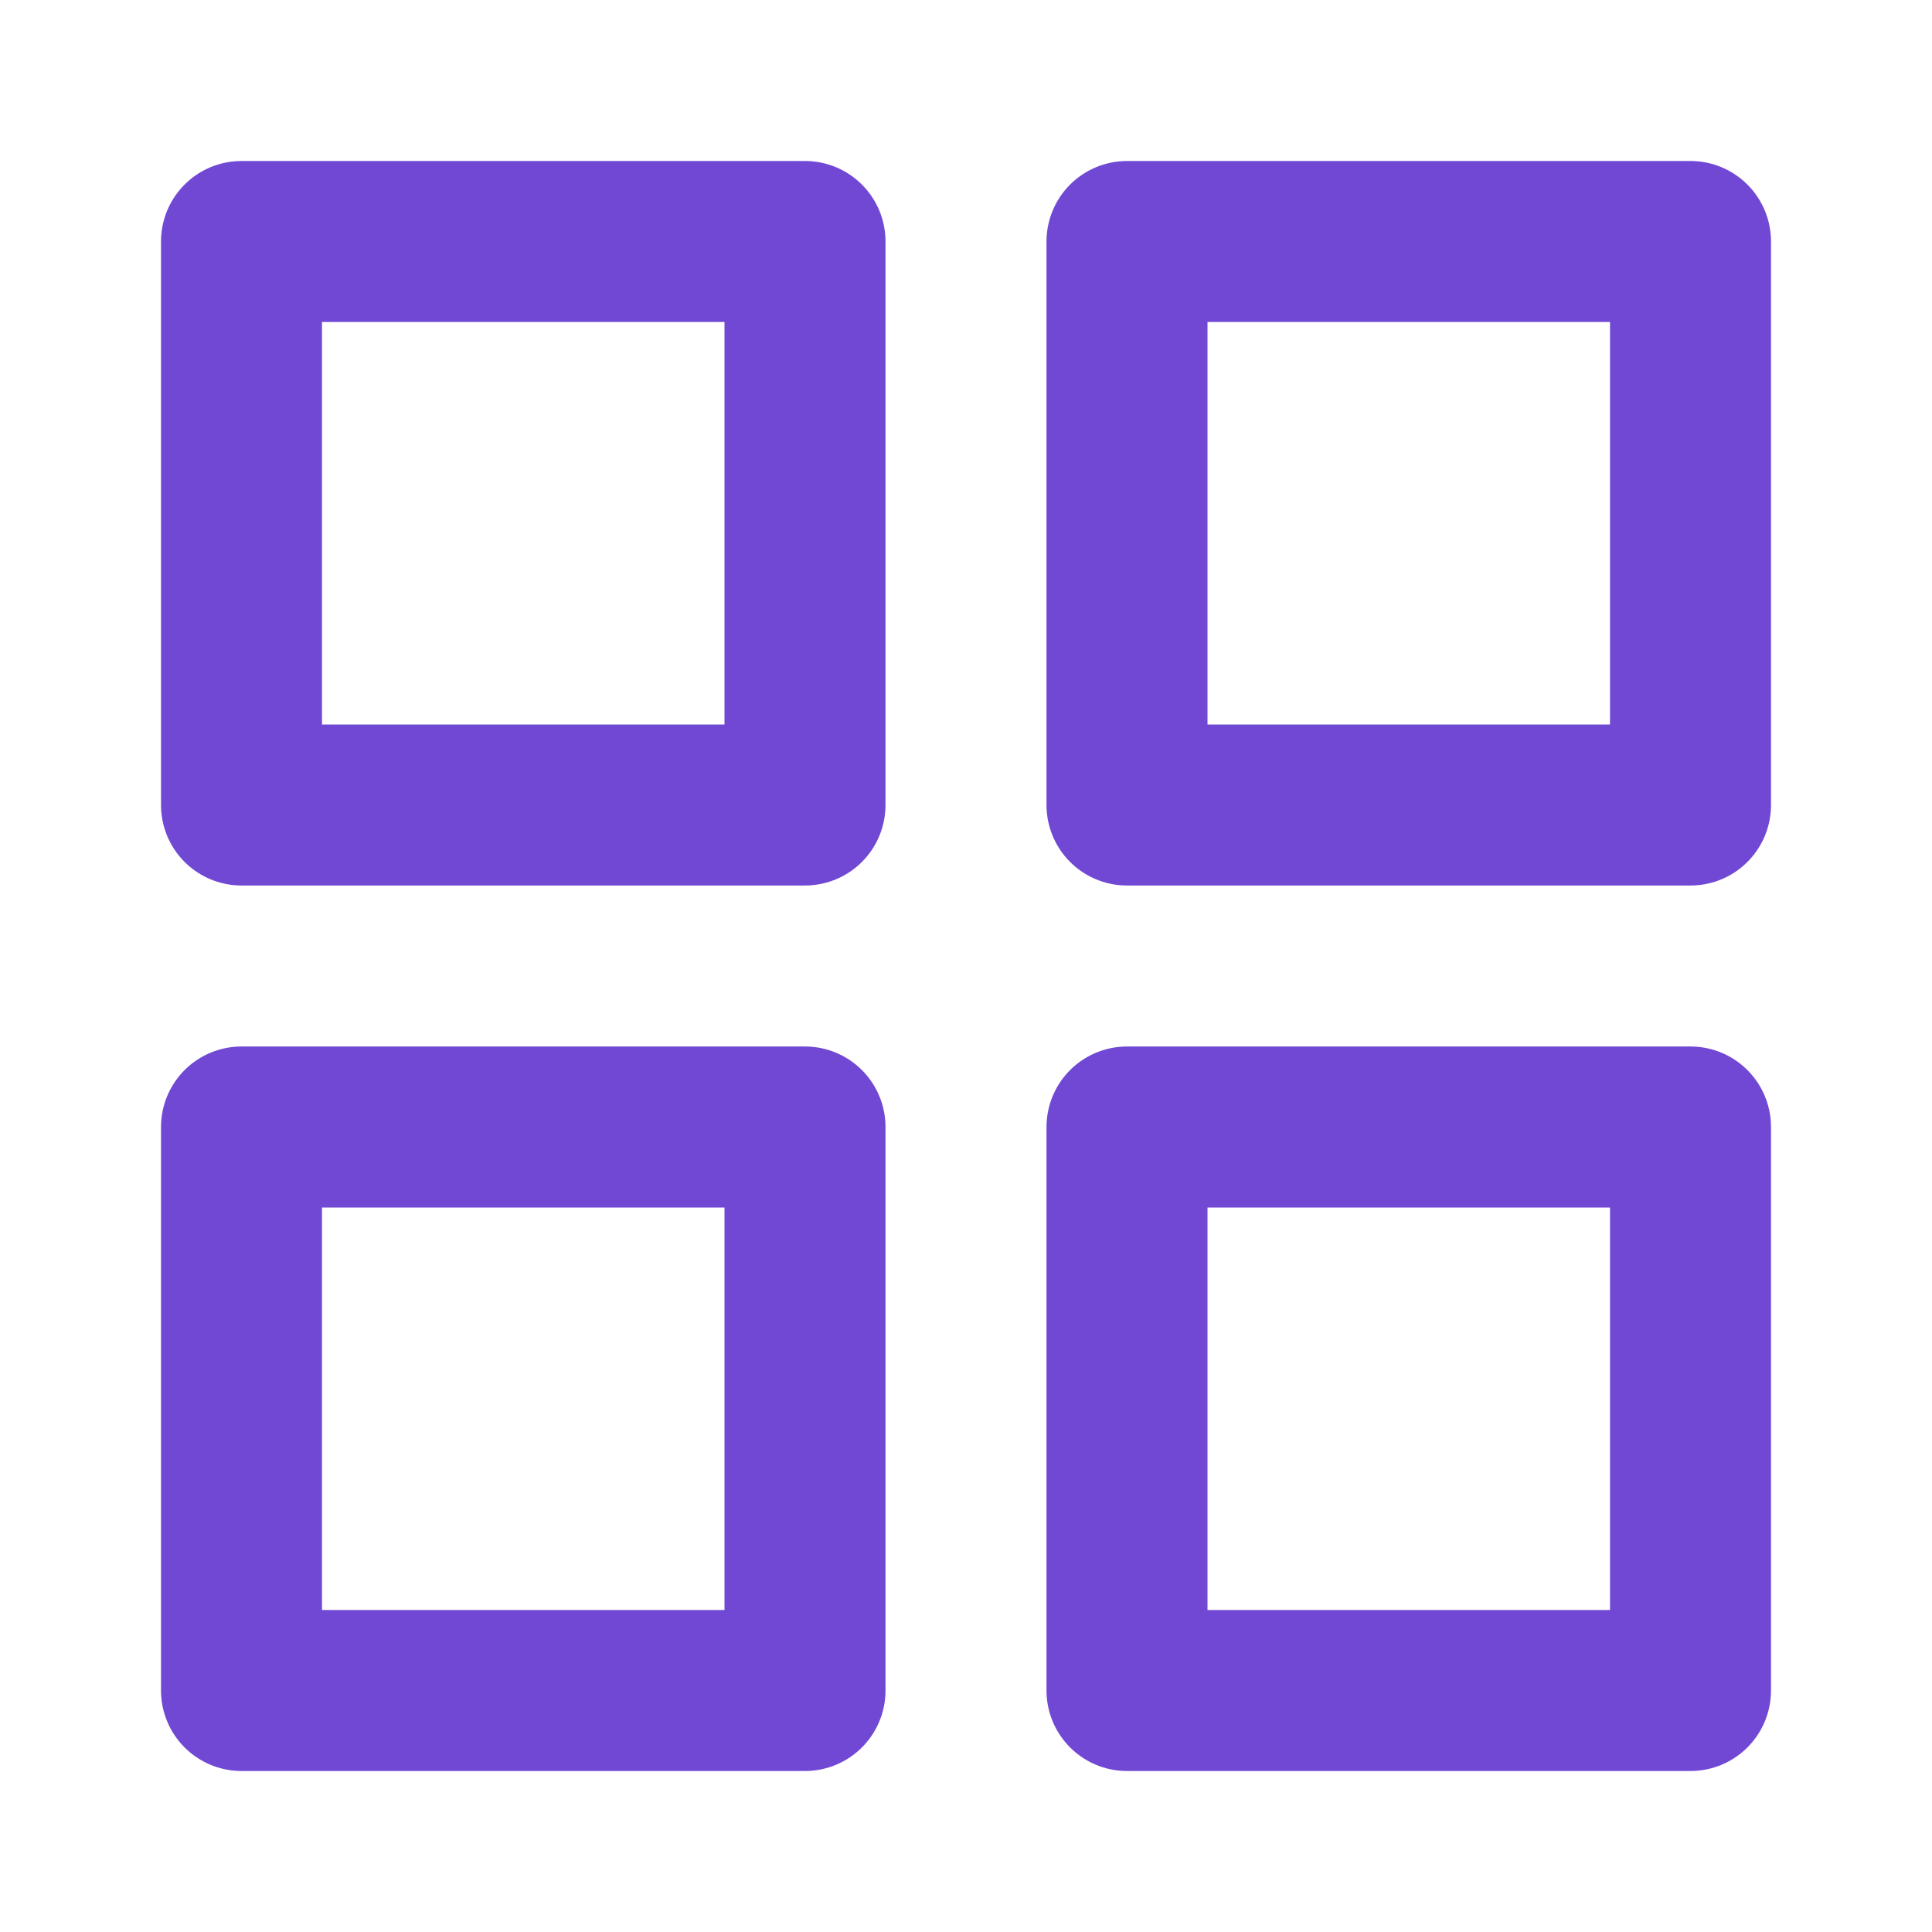
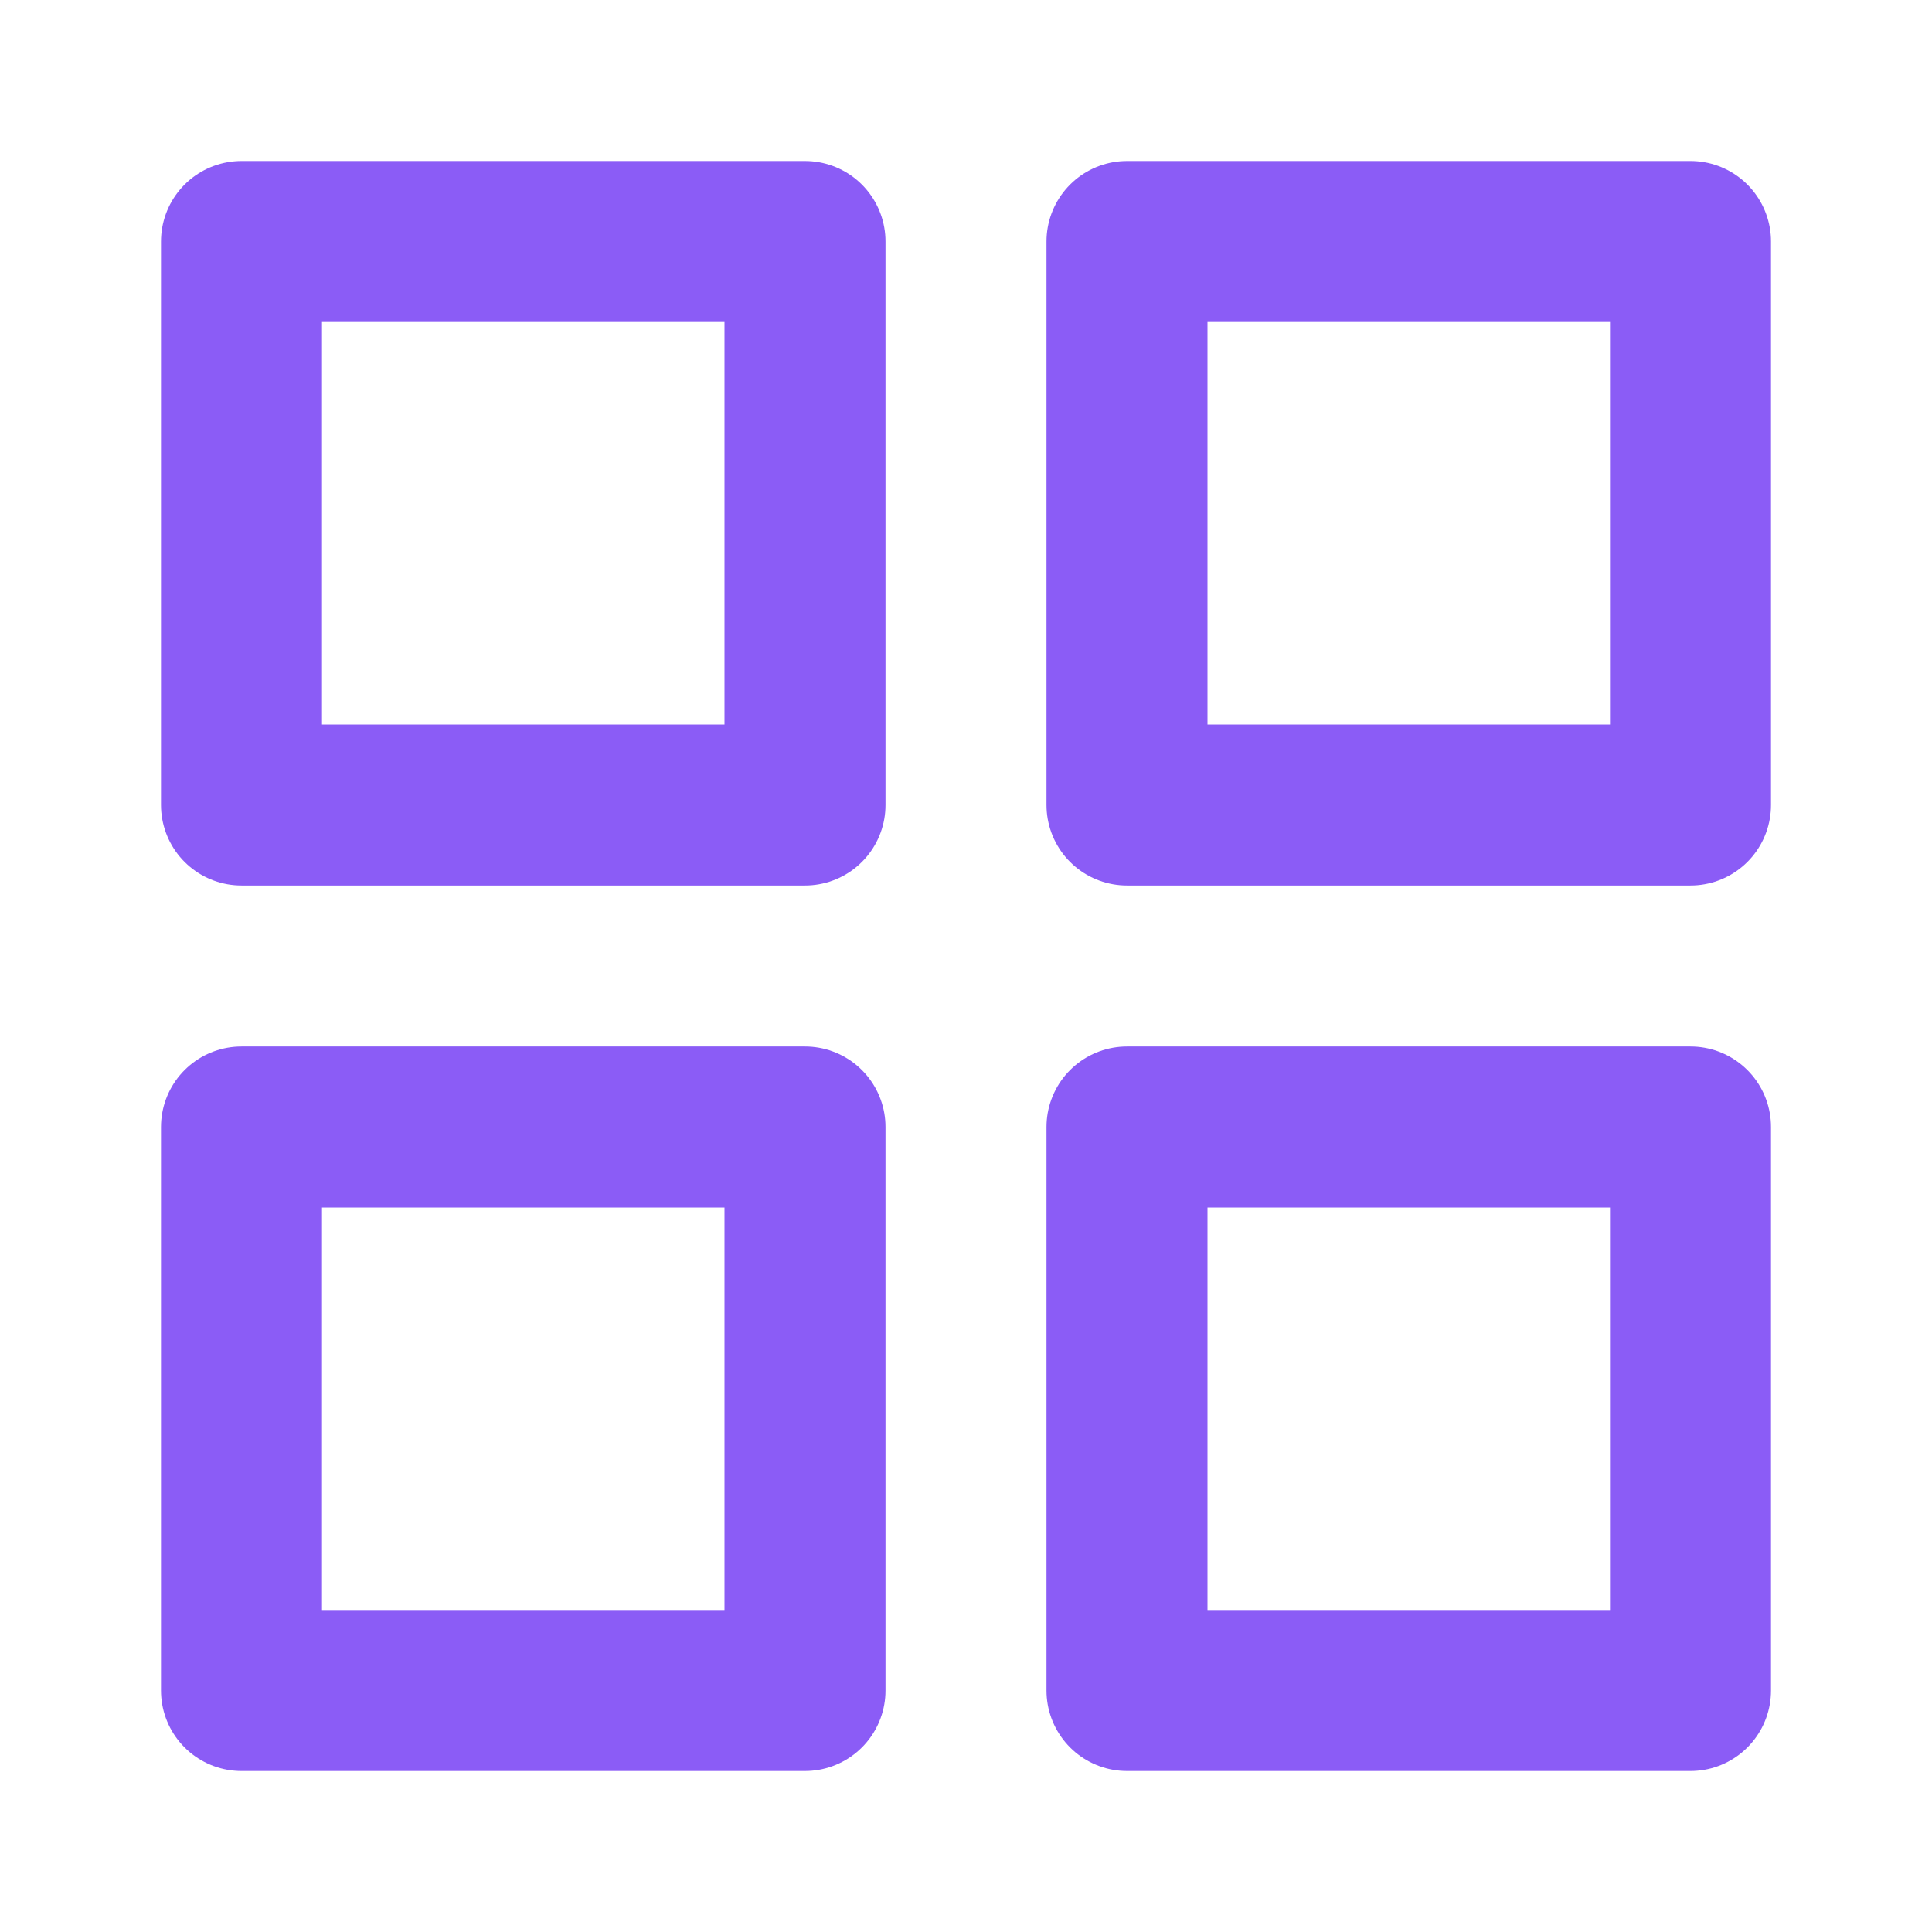
- <svg xmlns="http://www.w3.org/2000/svg" width="22" height="22" viewBox="0 0 24 24" fill="none" stroke="#7148D4" stroke-width="2" stroke-linecap="round" stroke-linejoin="round">
+ <svg xmlns="http://www.w3.org/2000/svg" width="22" height="22" viewBox="0 0 24 24" fill="none" stroke="#8B5CF6" stroke-width="2" stroke-linecap="round" stroke-linejoin="round">
  <rect x="3" y="3" width="7" height="7" />
  <rect x="14" y="3" width="7" height="7" />
  <rect x="14" y="14" width="7" height="7" />
  <rect x="3" y="14" width="7" height="7" />
</svg>
